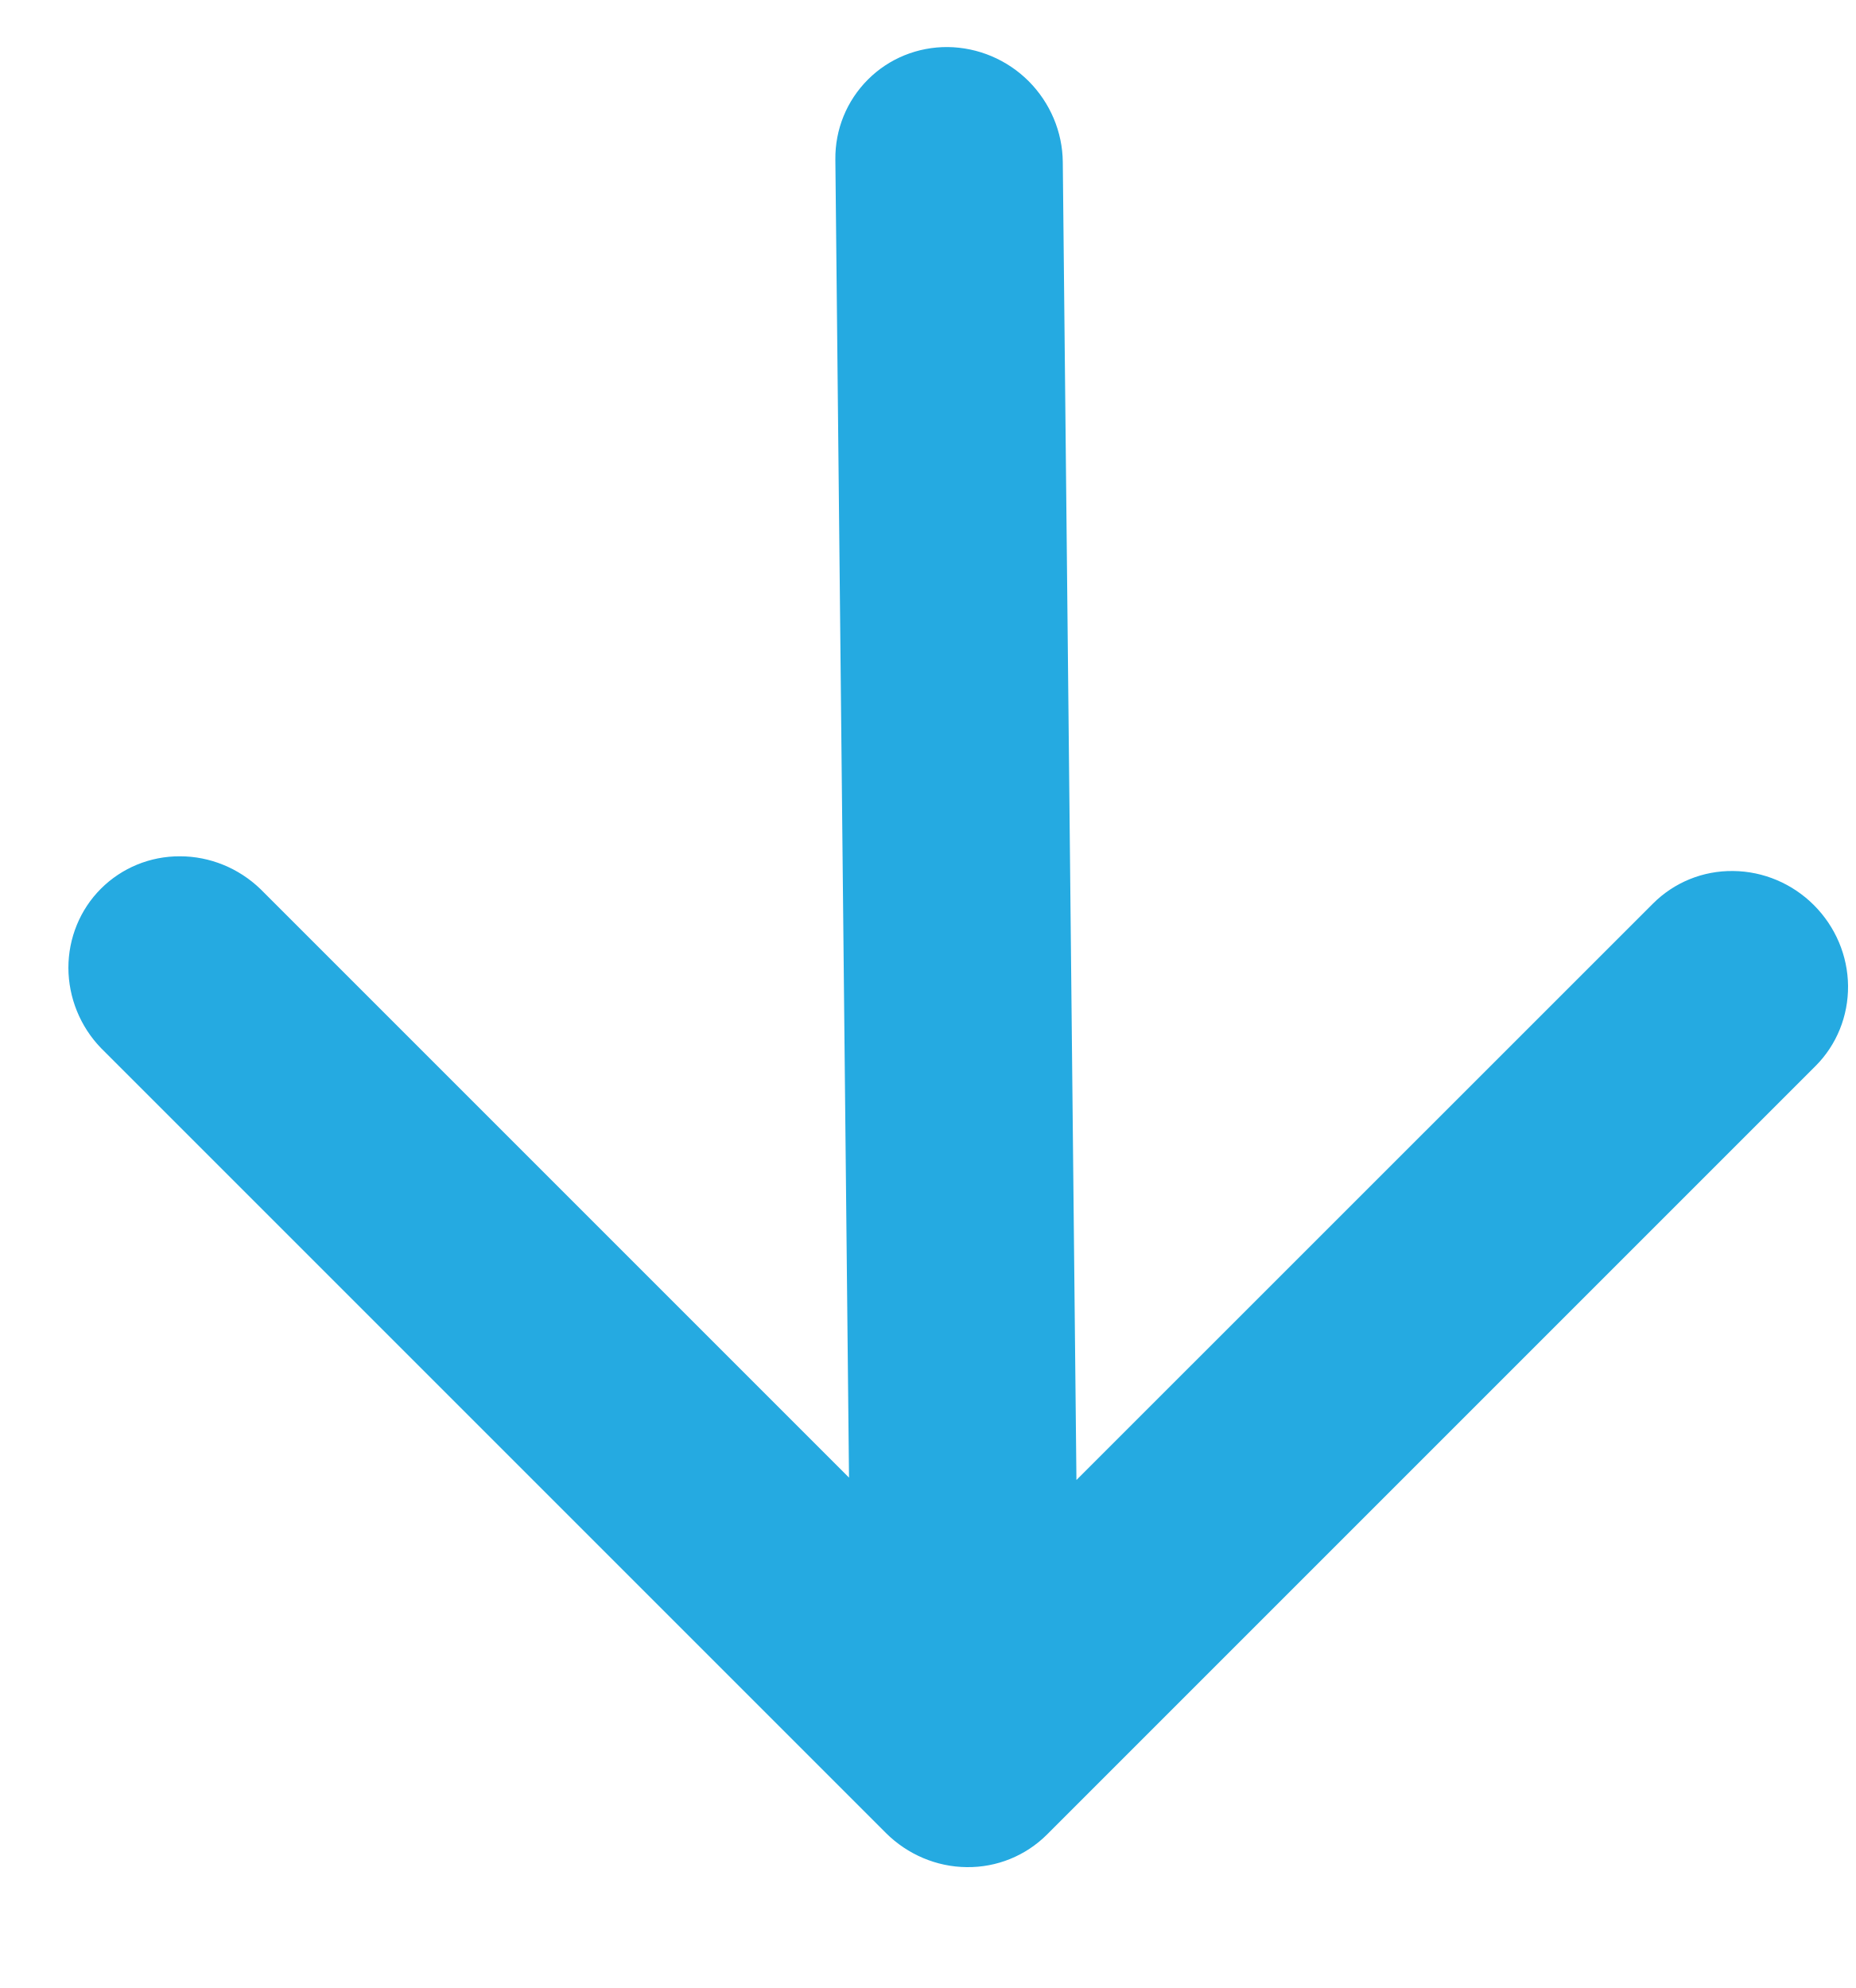
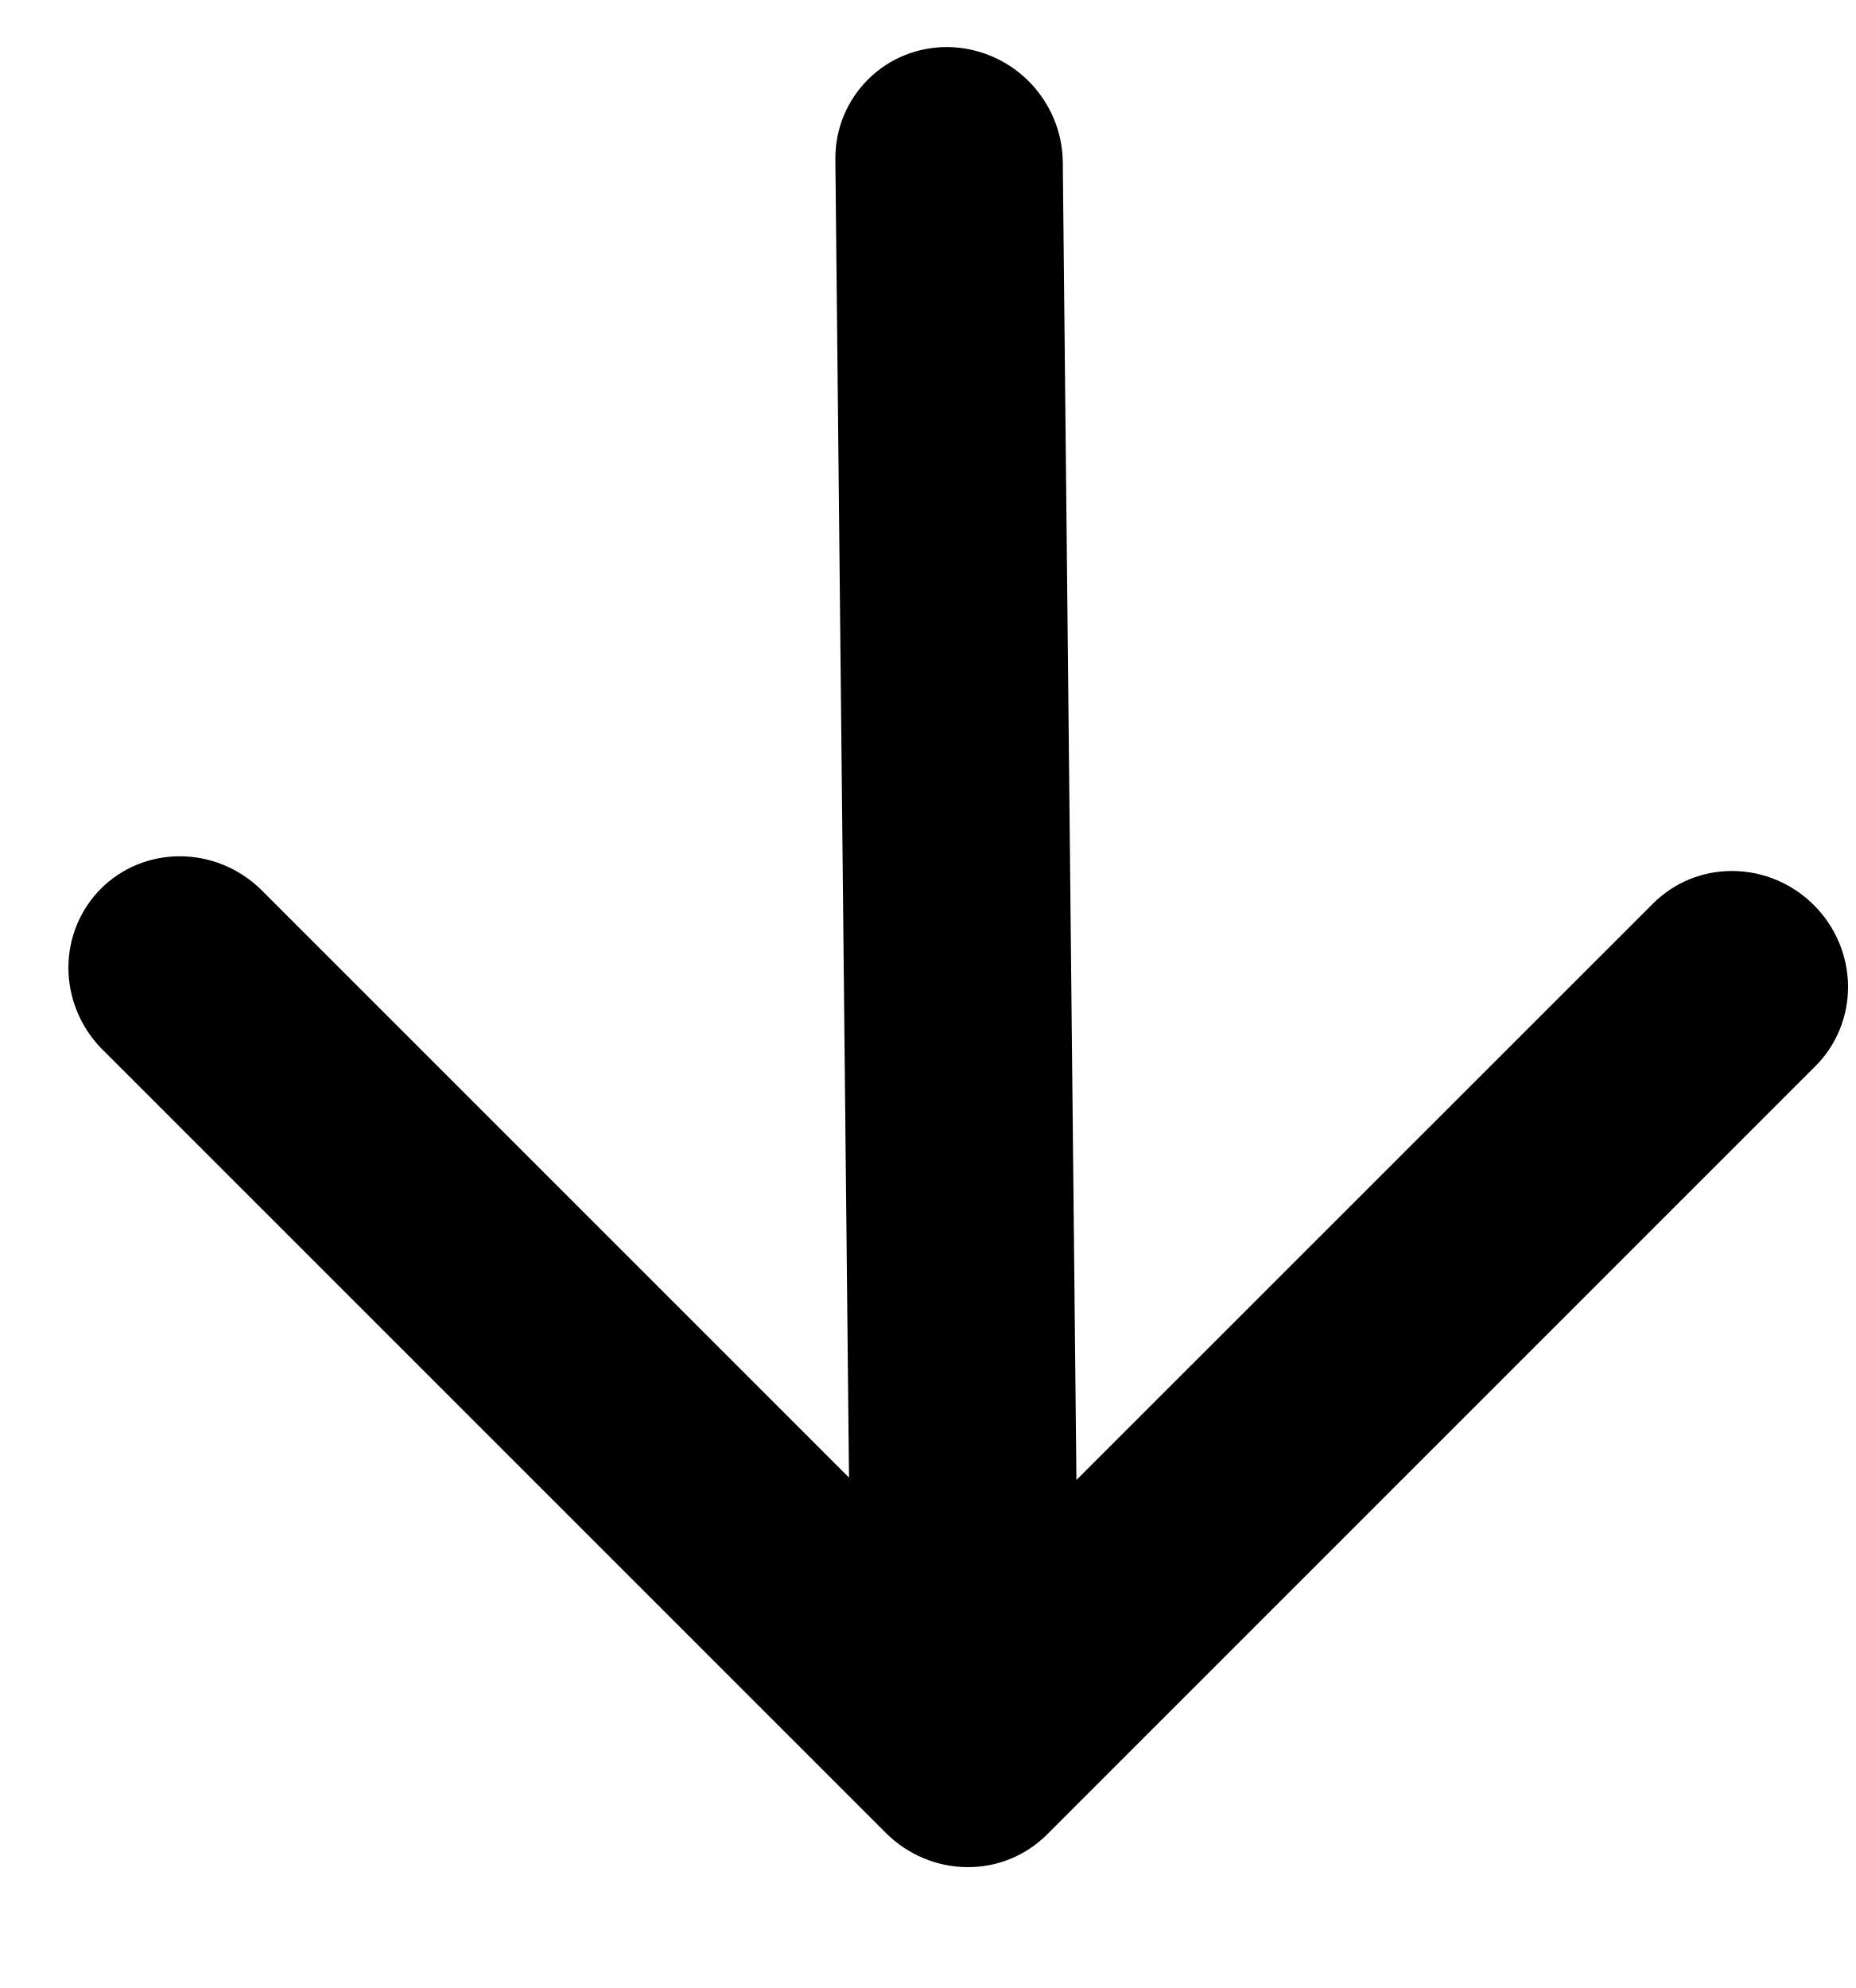
- <svg xmlns="http://www.w3.org/2000/svg" width="14" height="15" viewBox="0 0 14 15" fill="none">
-   <path fill-rule="evenodd" clip-rule="evenodd" d="M13.686 6.829C13.849 6.992 13.942 7.211 13.944 7.439C13.946 7.666 13.858 7.884 13.699 8.043L7.899 13.843C7.739 14.002 7.522 14.091 7.294 14.088C7.067 14.086 6.848 13.993 6.685 13.831L0.763 7.909C0.605 7.746 0.517 7.528 0.516 7.303C0.516 7.078 0.604 6.863 0.761 6.706C0.919 6.548 1.133 6.46 1.358 6.461C1.583 6.461 1.801 6.55 1.965 6.708L6.406 11.149L6.303 1.205C6.3 0.977 6.389 0.76 6.548 0.601C6.707 0.441 6.925 0.353 7.152 0.355C7.38 0.358 7.599 0.45 7.762 0.613C7.924 0.776 8.017 0.995 8.019 1.223L8.122 11.167L12.473 6.817C12.632 6.658 12.849 6.569 13.077 6.572C13.305 6.574 13.524 6.667 13.686 6.829Z" fill="#25AAE1" />
+ <svg xmlns="http://www.w3.org/2000/svg" width="100%" height="100%" viewBox="0 0 14 15" fill="none">
+   <path fill-rule="evenodd" clip-rule="evenodd" d="M13.686 6.829C13.849 6.992 13.942 7.211 13.944 7.439C13.946 7.666 13.858 7.884 13.699 8.043L7.899 13.843C7.739 14.002 7.522 14.091 7.294 14.088C7.067 14.086 6.848 13.993 6.685 13.831L0.763 7.909C0.605 7.746 0.517 7.528 0.516 7.303C0.516 7.078 0.604 6.863 0.761 6.706C0.919 6.548 1.133 6.46 1.358 6.461C1.583 6.461 1.801 6.55 1.965 6.708L6.406 11.149L6.303 1.205C6.3 0.977 6.389 0.76 6.548 0.601C6.707 0.441 6.925 0.353 7.152 0.355C7.38 0.358 7.599 0.45 7.762 0.613C7.924 0.776 8.017 0.995 8.019 1.223L8.122 11.167L12.473 6.817C12.632 6.658 12.849 6.569 13.077 6.572C13.305 6.574 13.524 6.667 13.686 6.829Z" fill="currentColor" />
</svg>
